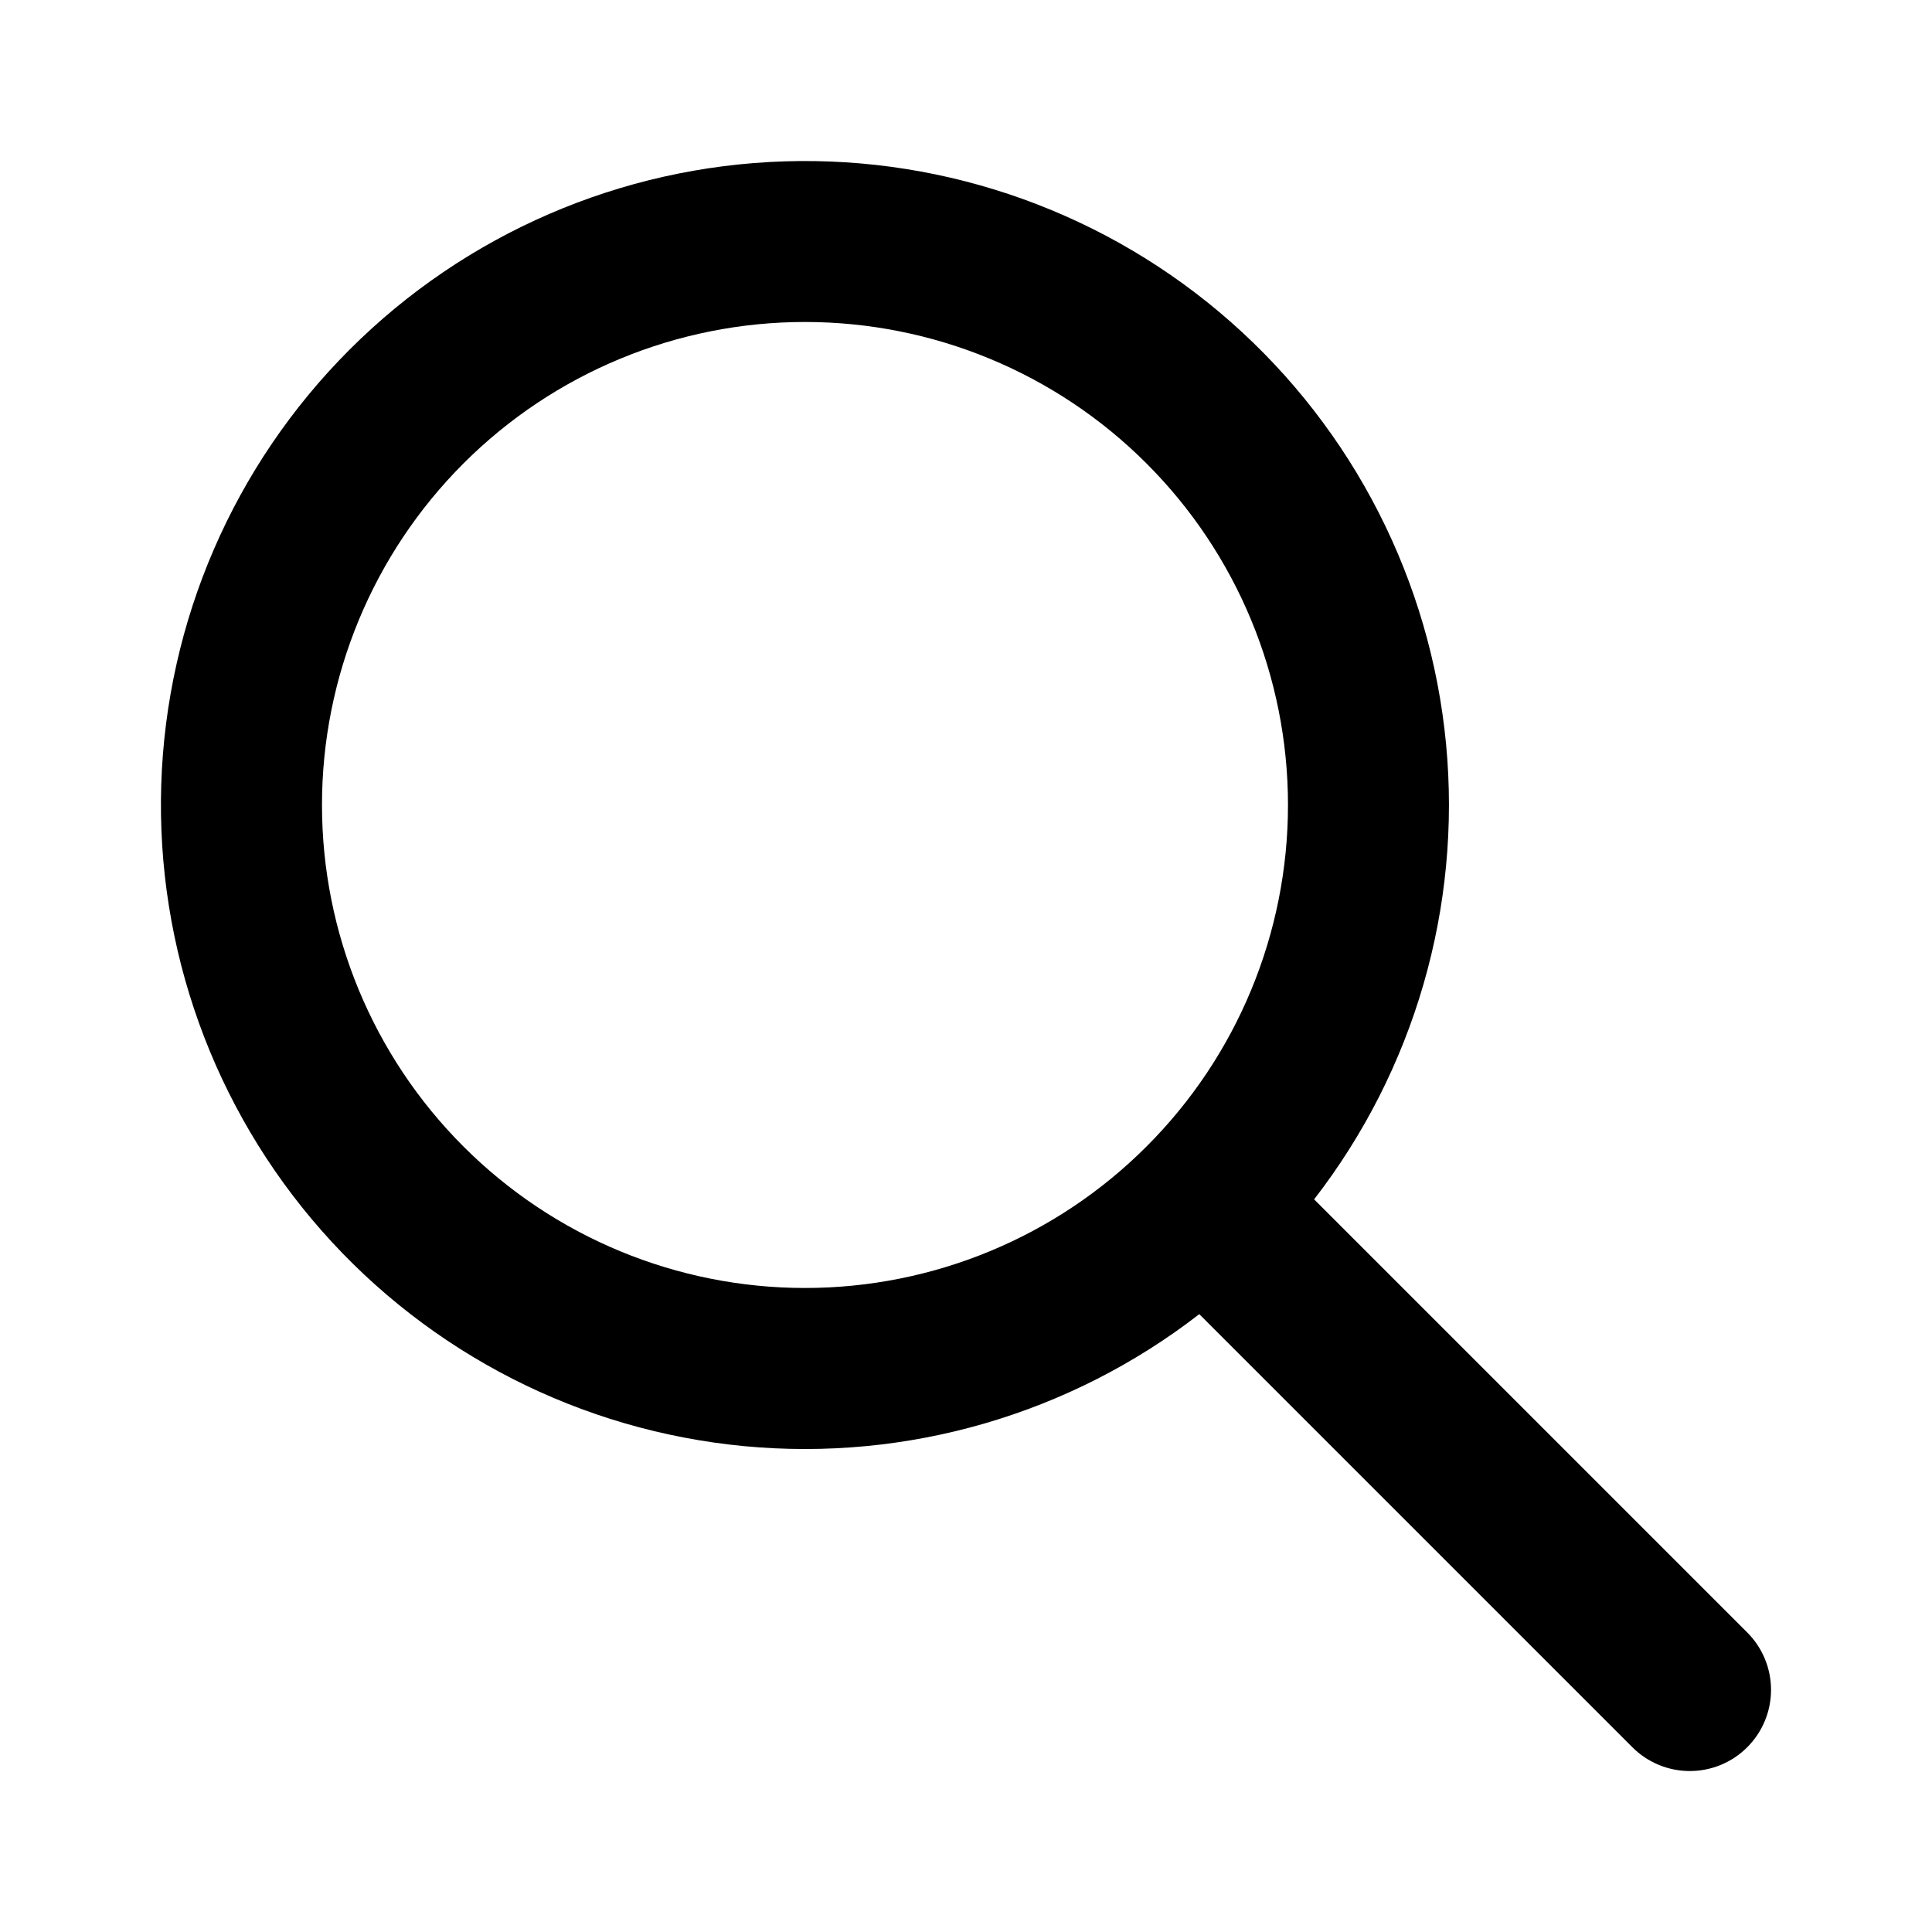
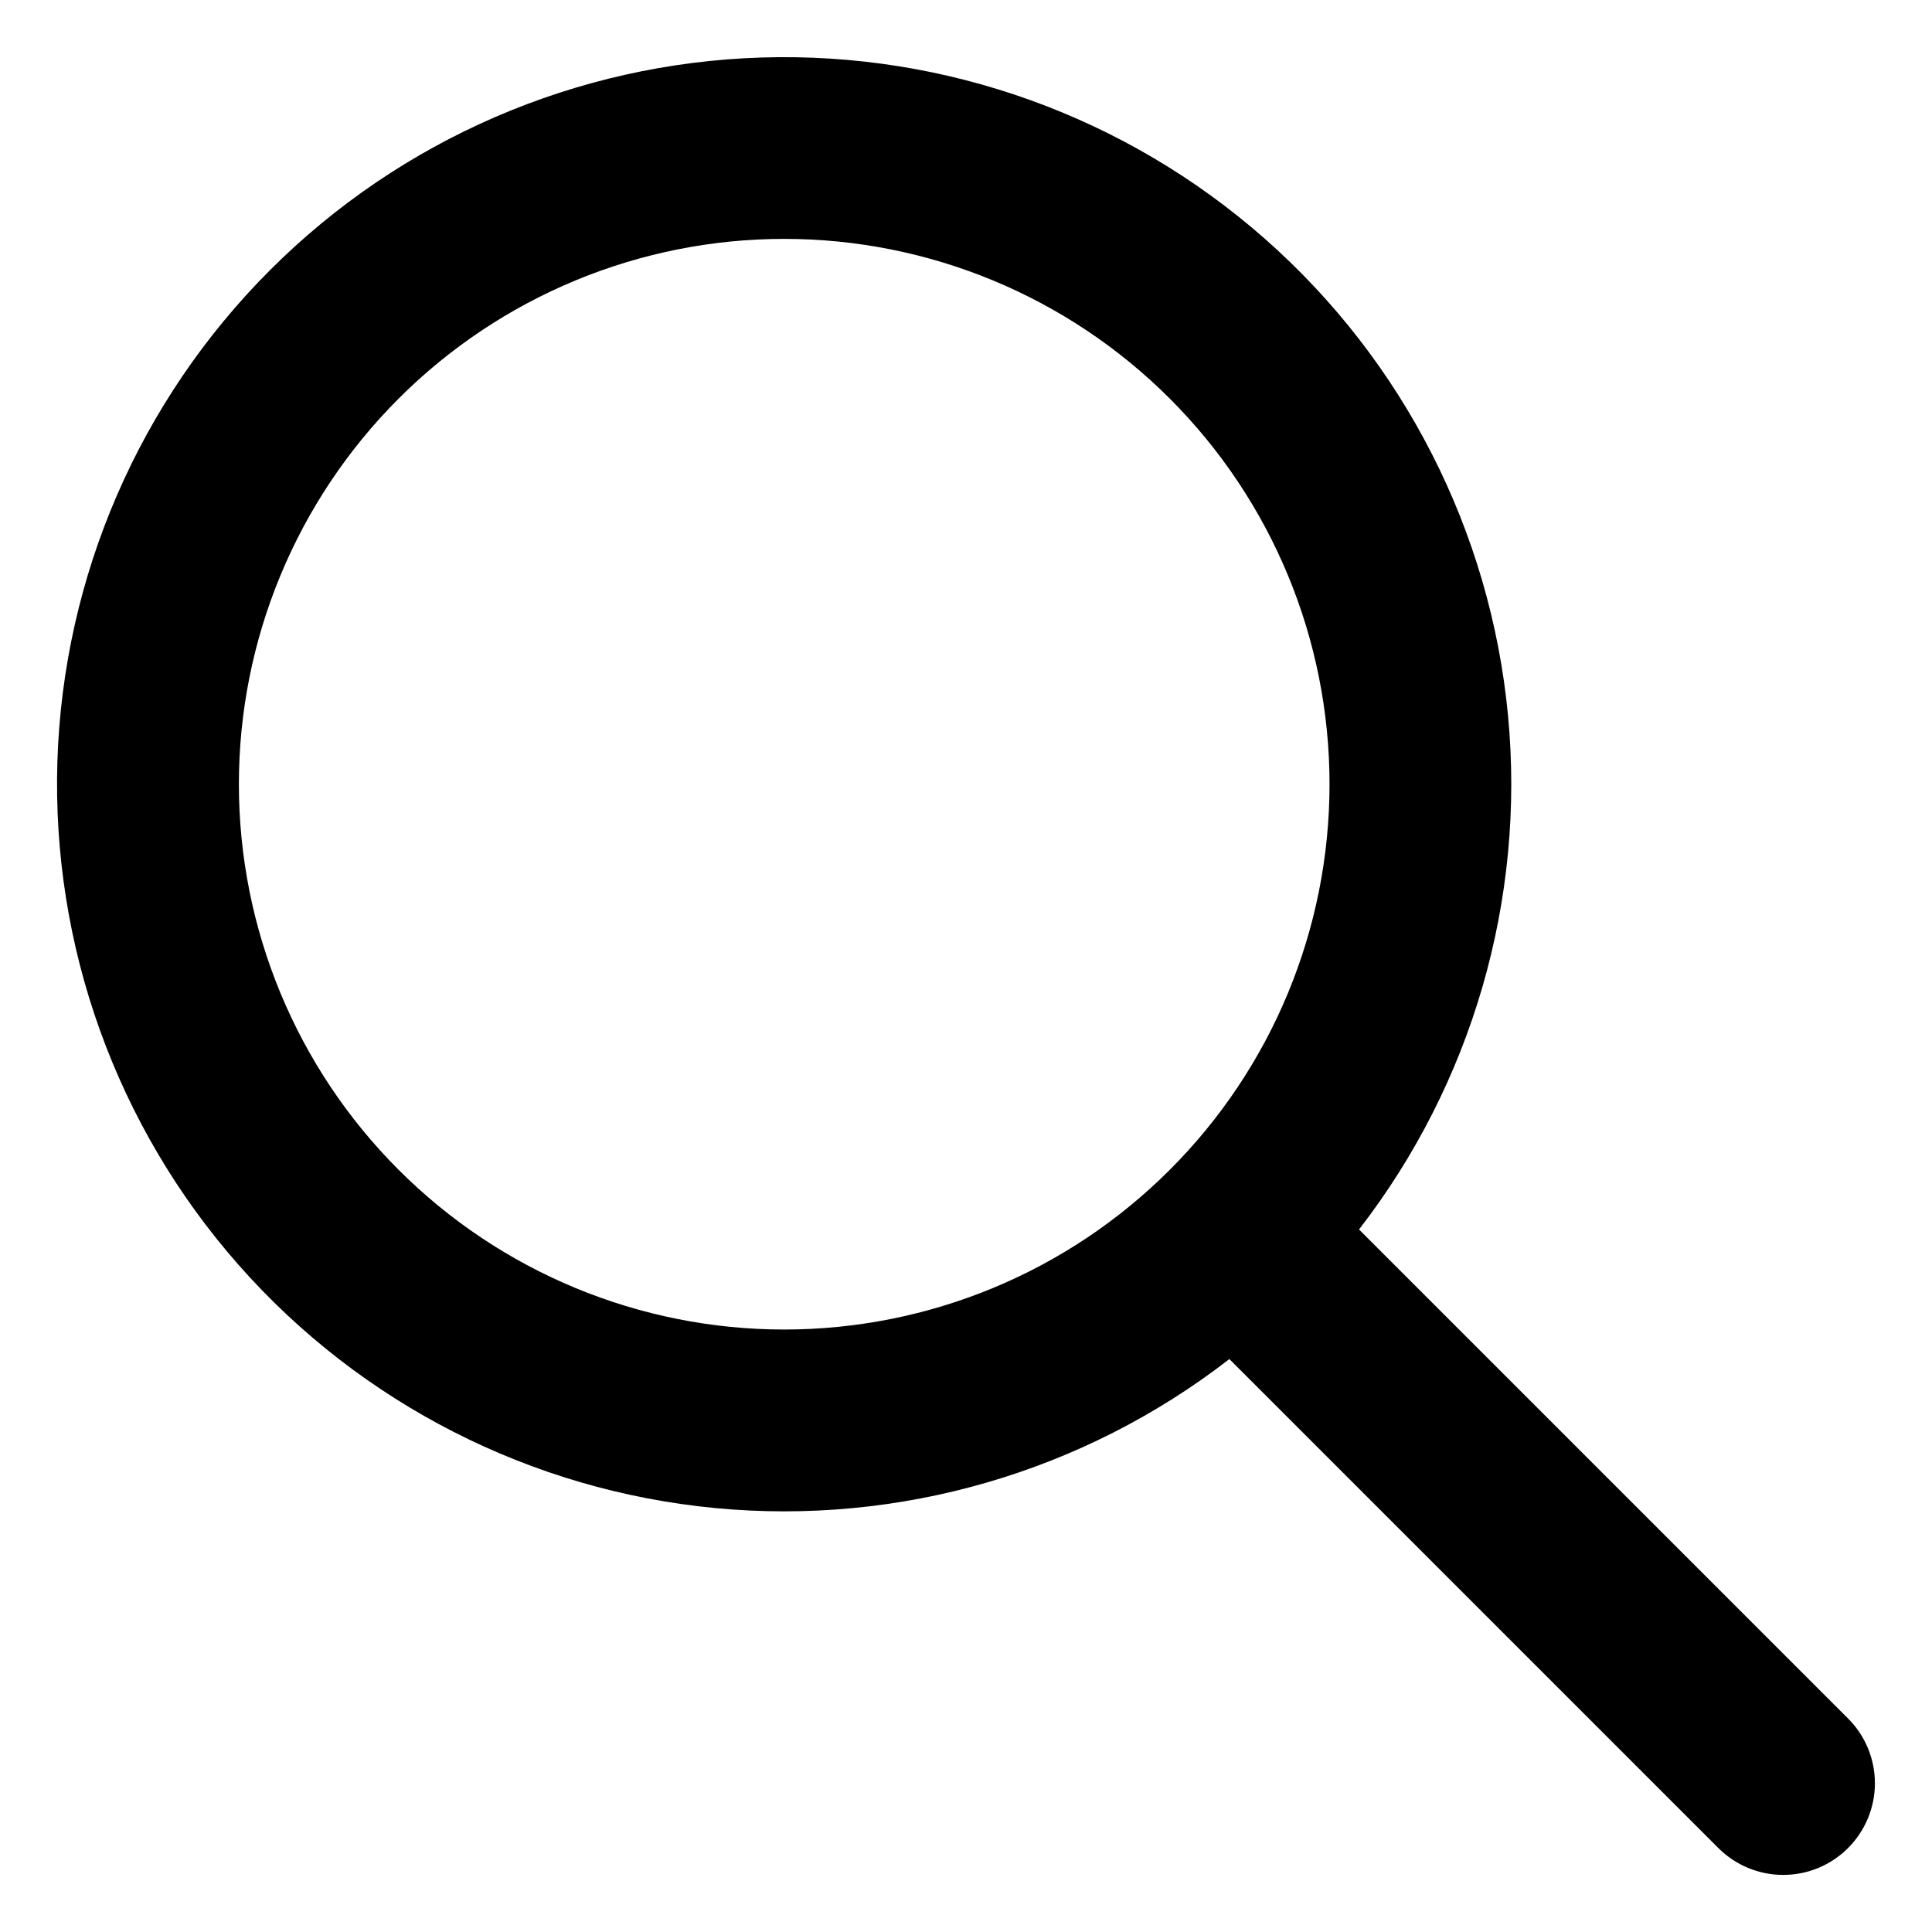
- <svg xmlns="http://www.w3.org/2000/svg" width="35" height="35" viewBox="0 0 35 35" fill="none">
-   <path fill-rule="evenodd" clip-rule="evenodd" d="M23.807 21.728L31.653 29.574C31.929 29.849 32.084 30.224 32.084 30.614C32.084 31.004 31.928 31.378 31.652 31.654C31.376 31.93 31.002 32.084 30.612 32.084C30.222 32.084 29.848 31.929 29.572 31.653L21.726 23.807C19.381 25.624 16.431 26.479 13.478 26.198C10.525 25.917 7.789 24.522 5.828 22.296C3.867 20.07 2.828 17.18 2.921 14.215C3.015 11.25 4.235 8.432 6.333 6.334C8.43 4.236 11.248 3.017 14.214 2.923C17.179 2.829 20.068 3.869 22.294 5.83C24.52 7.791 25.916 10.526 26.197 13.48C26.477 16.433 25.622 19.382 23.806 21.728H23.807ZM14.583 23.333C16.904 23.333 19.13 22.412 20.77 20.77C22.412 19.13 23.333 16.904 23.333 14.583C23.333 12.263 22.412 10.037 20.77 8.396C19.13 6.755 16.904 5.833 14.583 5.833C12.263 5.833 10.037 6.755 8.396 8.396C6.755 10.037 5.833 12.263 5.833 14.583C5.833 16.904 6.755 19.13 8.396 20.77C10.037 22.412 12.263 23.333 14.583 23.333Z" fill="black" />
+ <svg xmlns="http://www.w3.org/2000/svg" width="31" height="31" viewBox="0 0 31 31" fill="none">
+   <path fill-rule="evenodd" clip-rule="evenodd" d="M21.807 19.728L29.653 27.574C29.929 27.849 30.084 28.224 30.084 28.614C30.084 29.004 29.928 29.378 29.652 29.654C29.376 29.93 29.002 30.084 28.612 30.084C28.222 30.084 27.848 29.929 27.572 29.653L19.726 21.807C17.381 23.624 14.431 24.479 11.478 24.198C8.525 23.917 5.789 22.522 3.828 20.296C1.867 18.07 0.828 15.18 0.921 12.215C1.015 9.25 2.235 6.432 4.333 4.334C6.43 2.236 9.249 1.017 12.214 0.923C15.179 0.829 18.068 1.869 20.294 3.83C22.52 5.791 23.916 8.526 24.197 11.48C24.477 14.433 23.622 17.382 21.806 19.728H21.807ZM12.583 21.333C14.904 21.333 17.13 20.412 18.77 18.77C20.412 17.13 21.333 14.904 21.333 12.583C21.333 10.263 20.412 8.037 18.77 6.396C17.13 4.755 14.904 3.833 12.583 3.833C10.263 3.833 8.037 4.755 6.396 6.396C4.755 8.037 3.833 10.263 3.833 12.583C3.833 14.904 4.755 17.13 6.396 18.77C8.037 20.412 10.263 21.333 12.583 21.333Z" fill="black" />
</svg>
